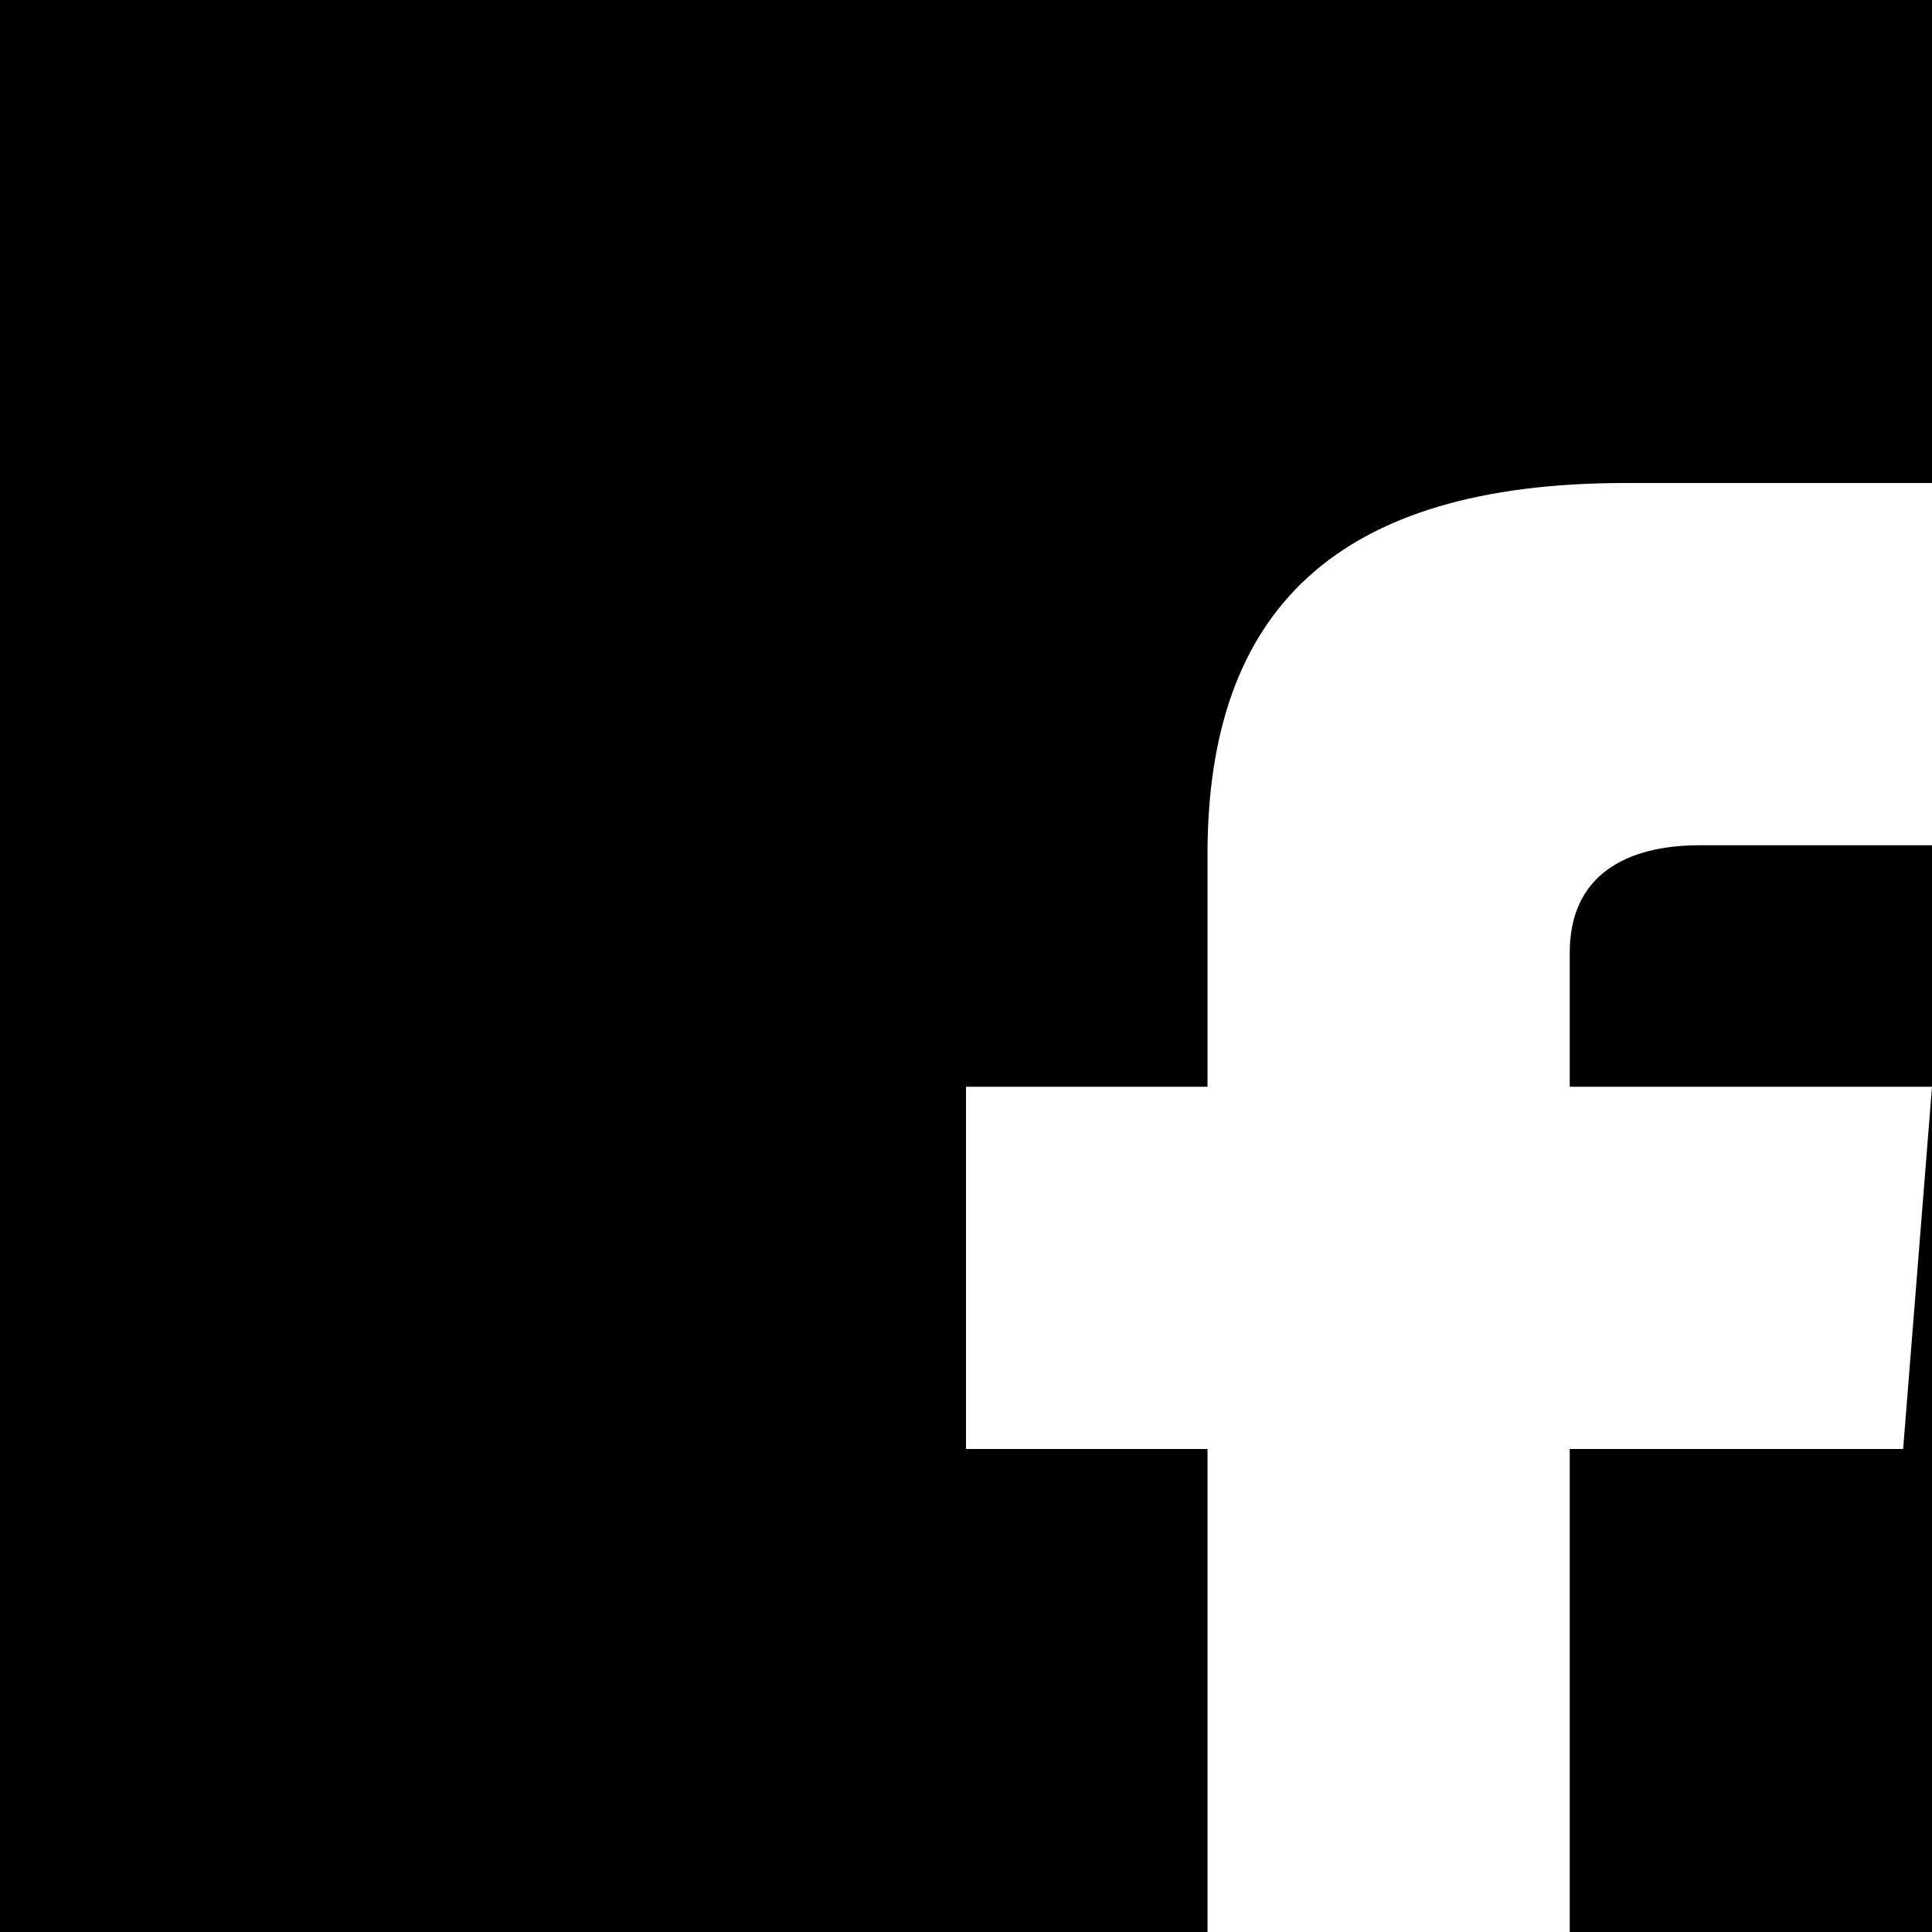
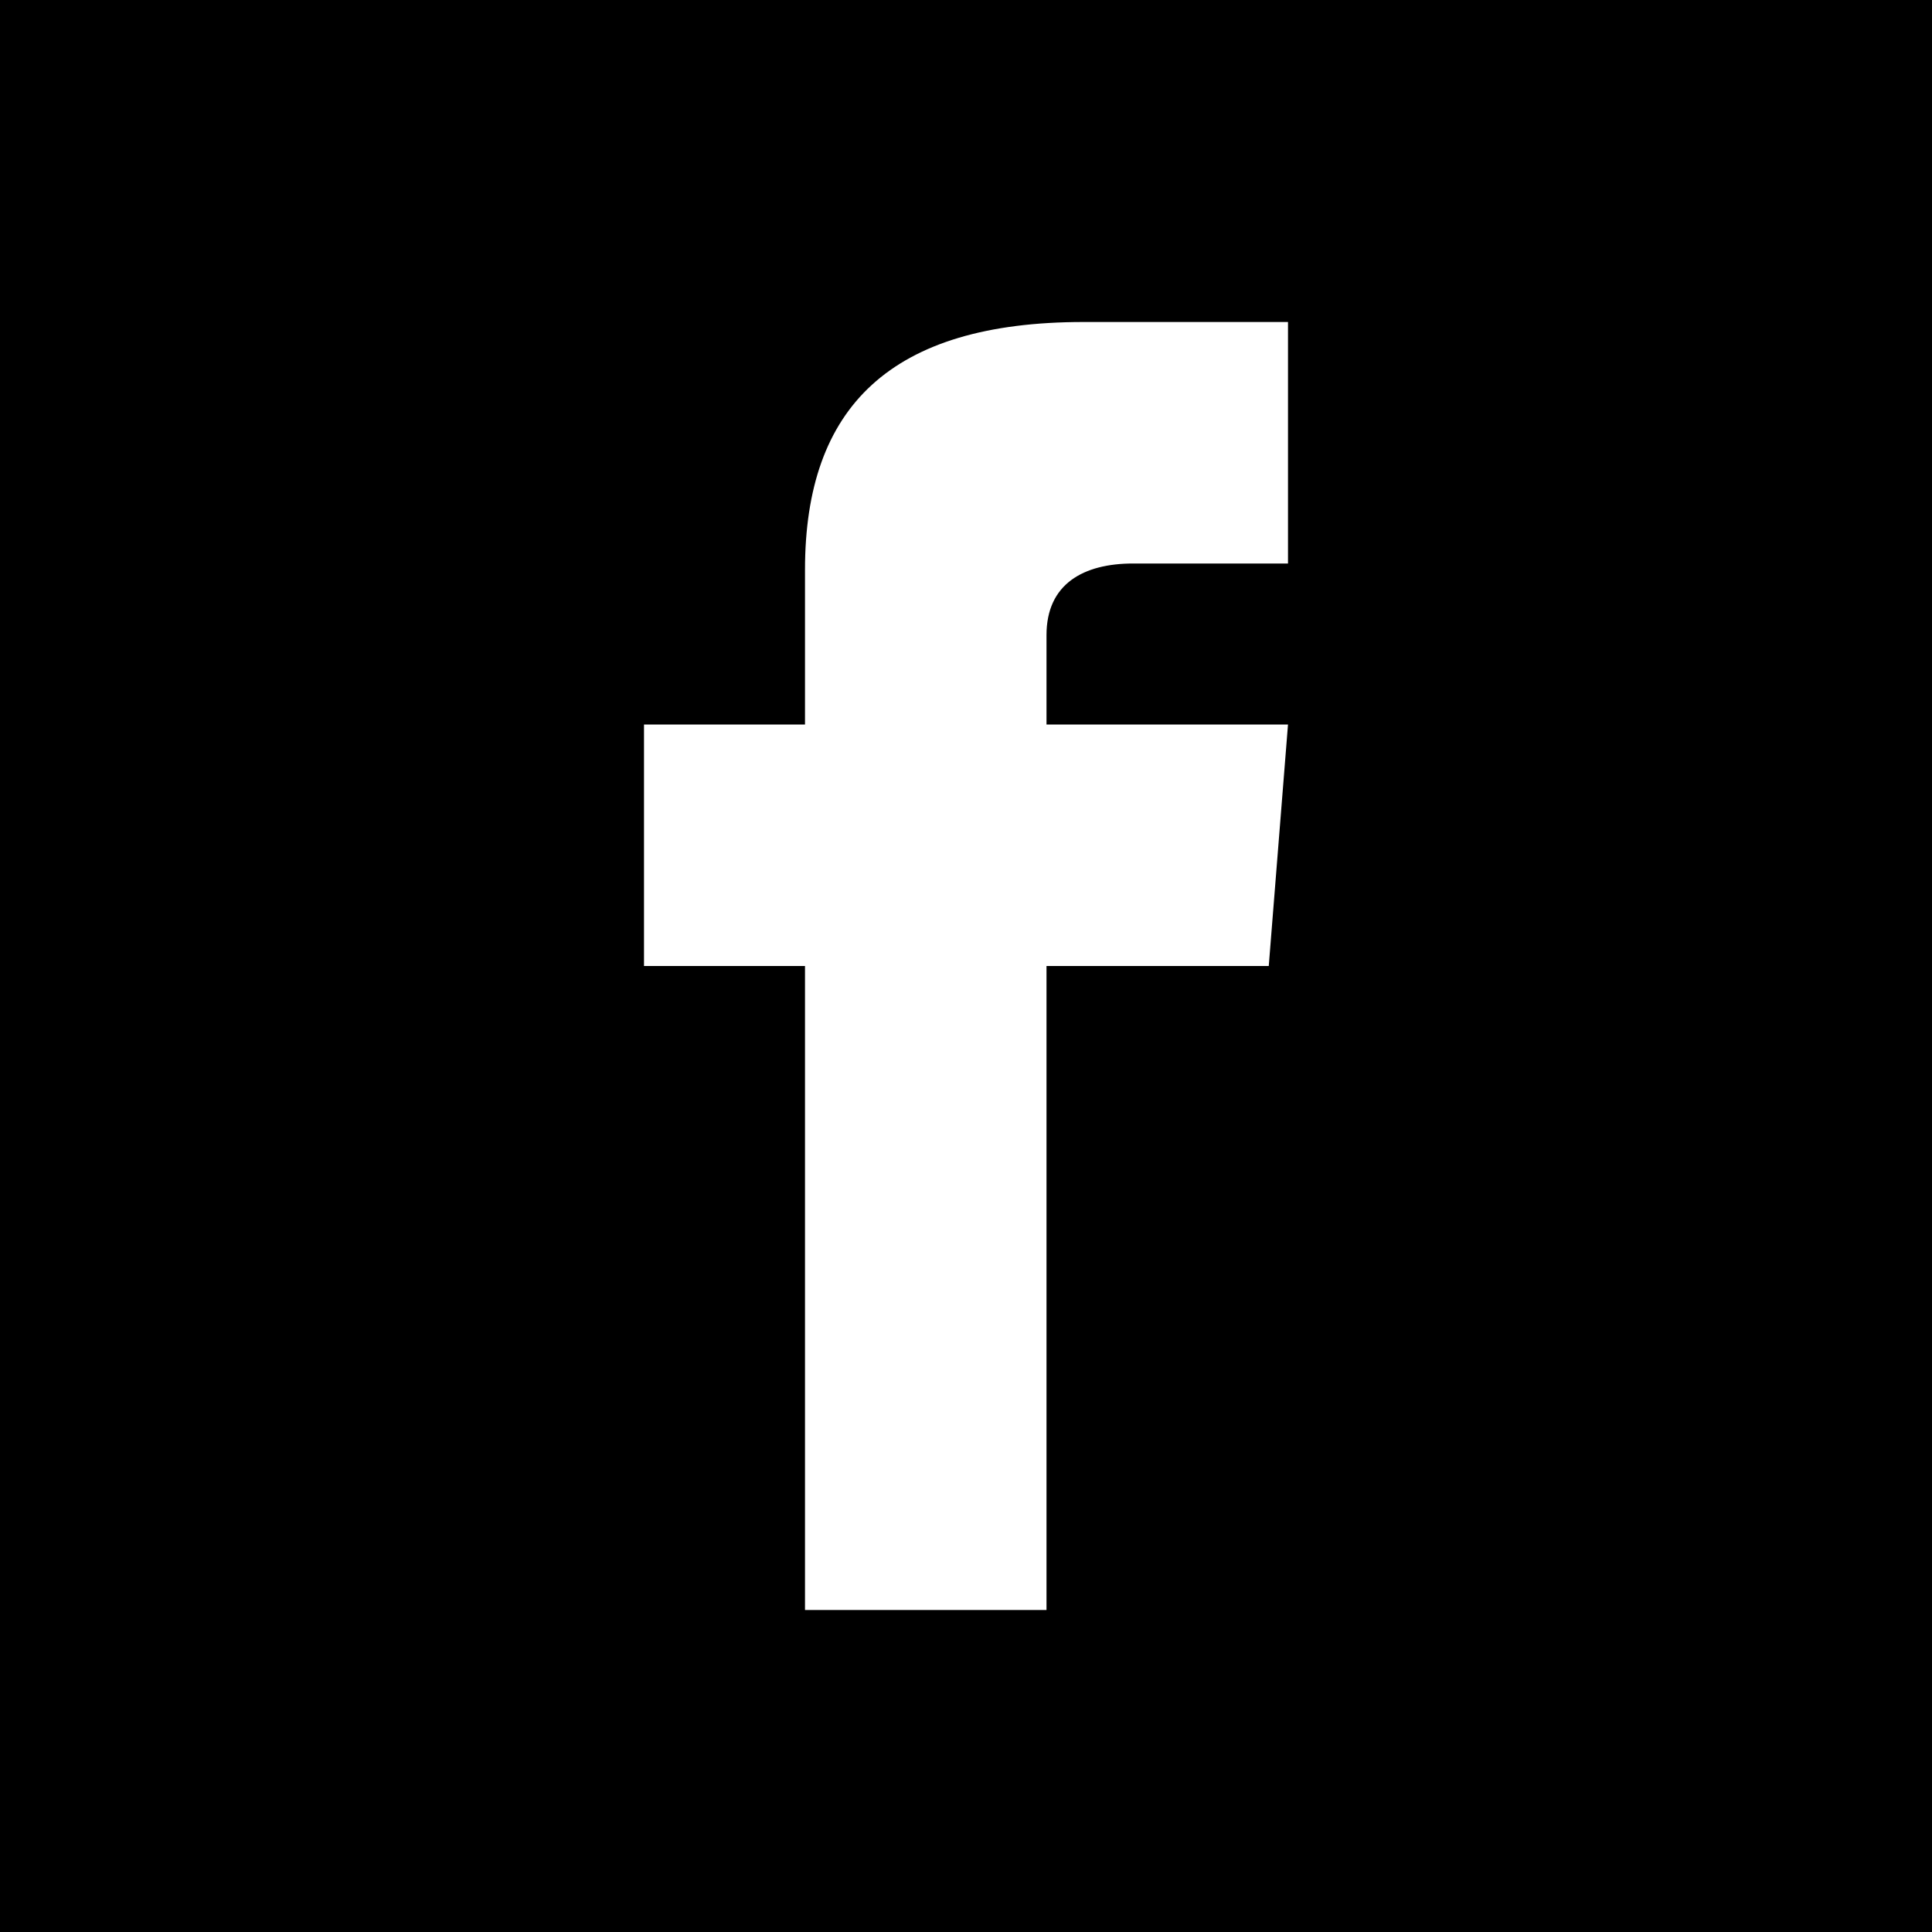
- <svg xmlns="http://www.w3.org/2000/svg" width="66%" height="66%" viewBox="0 0 16 16">
+ <svg xmlns="http://www.w3.org/2000/svg" width="16" height="16" viewBox="0 0 24 24">
  <path d="M0 0v24h24v-24h-24zm16 7h-1.923c-.616 0-1.077.252-1.077.889v1.111h3l-.239 3h-2.761v8h-3v-8h-2v-3h2v-1.923c0-2.022 1.064-3.077 3.461-3.077h2.539v3z" />
</svg>
